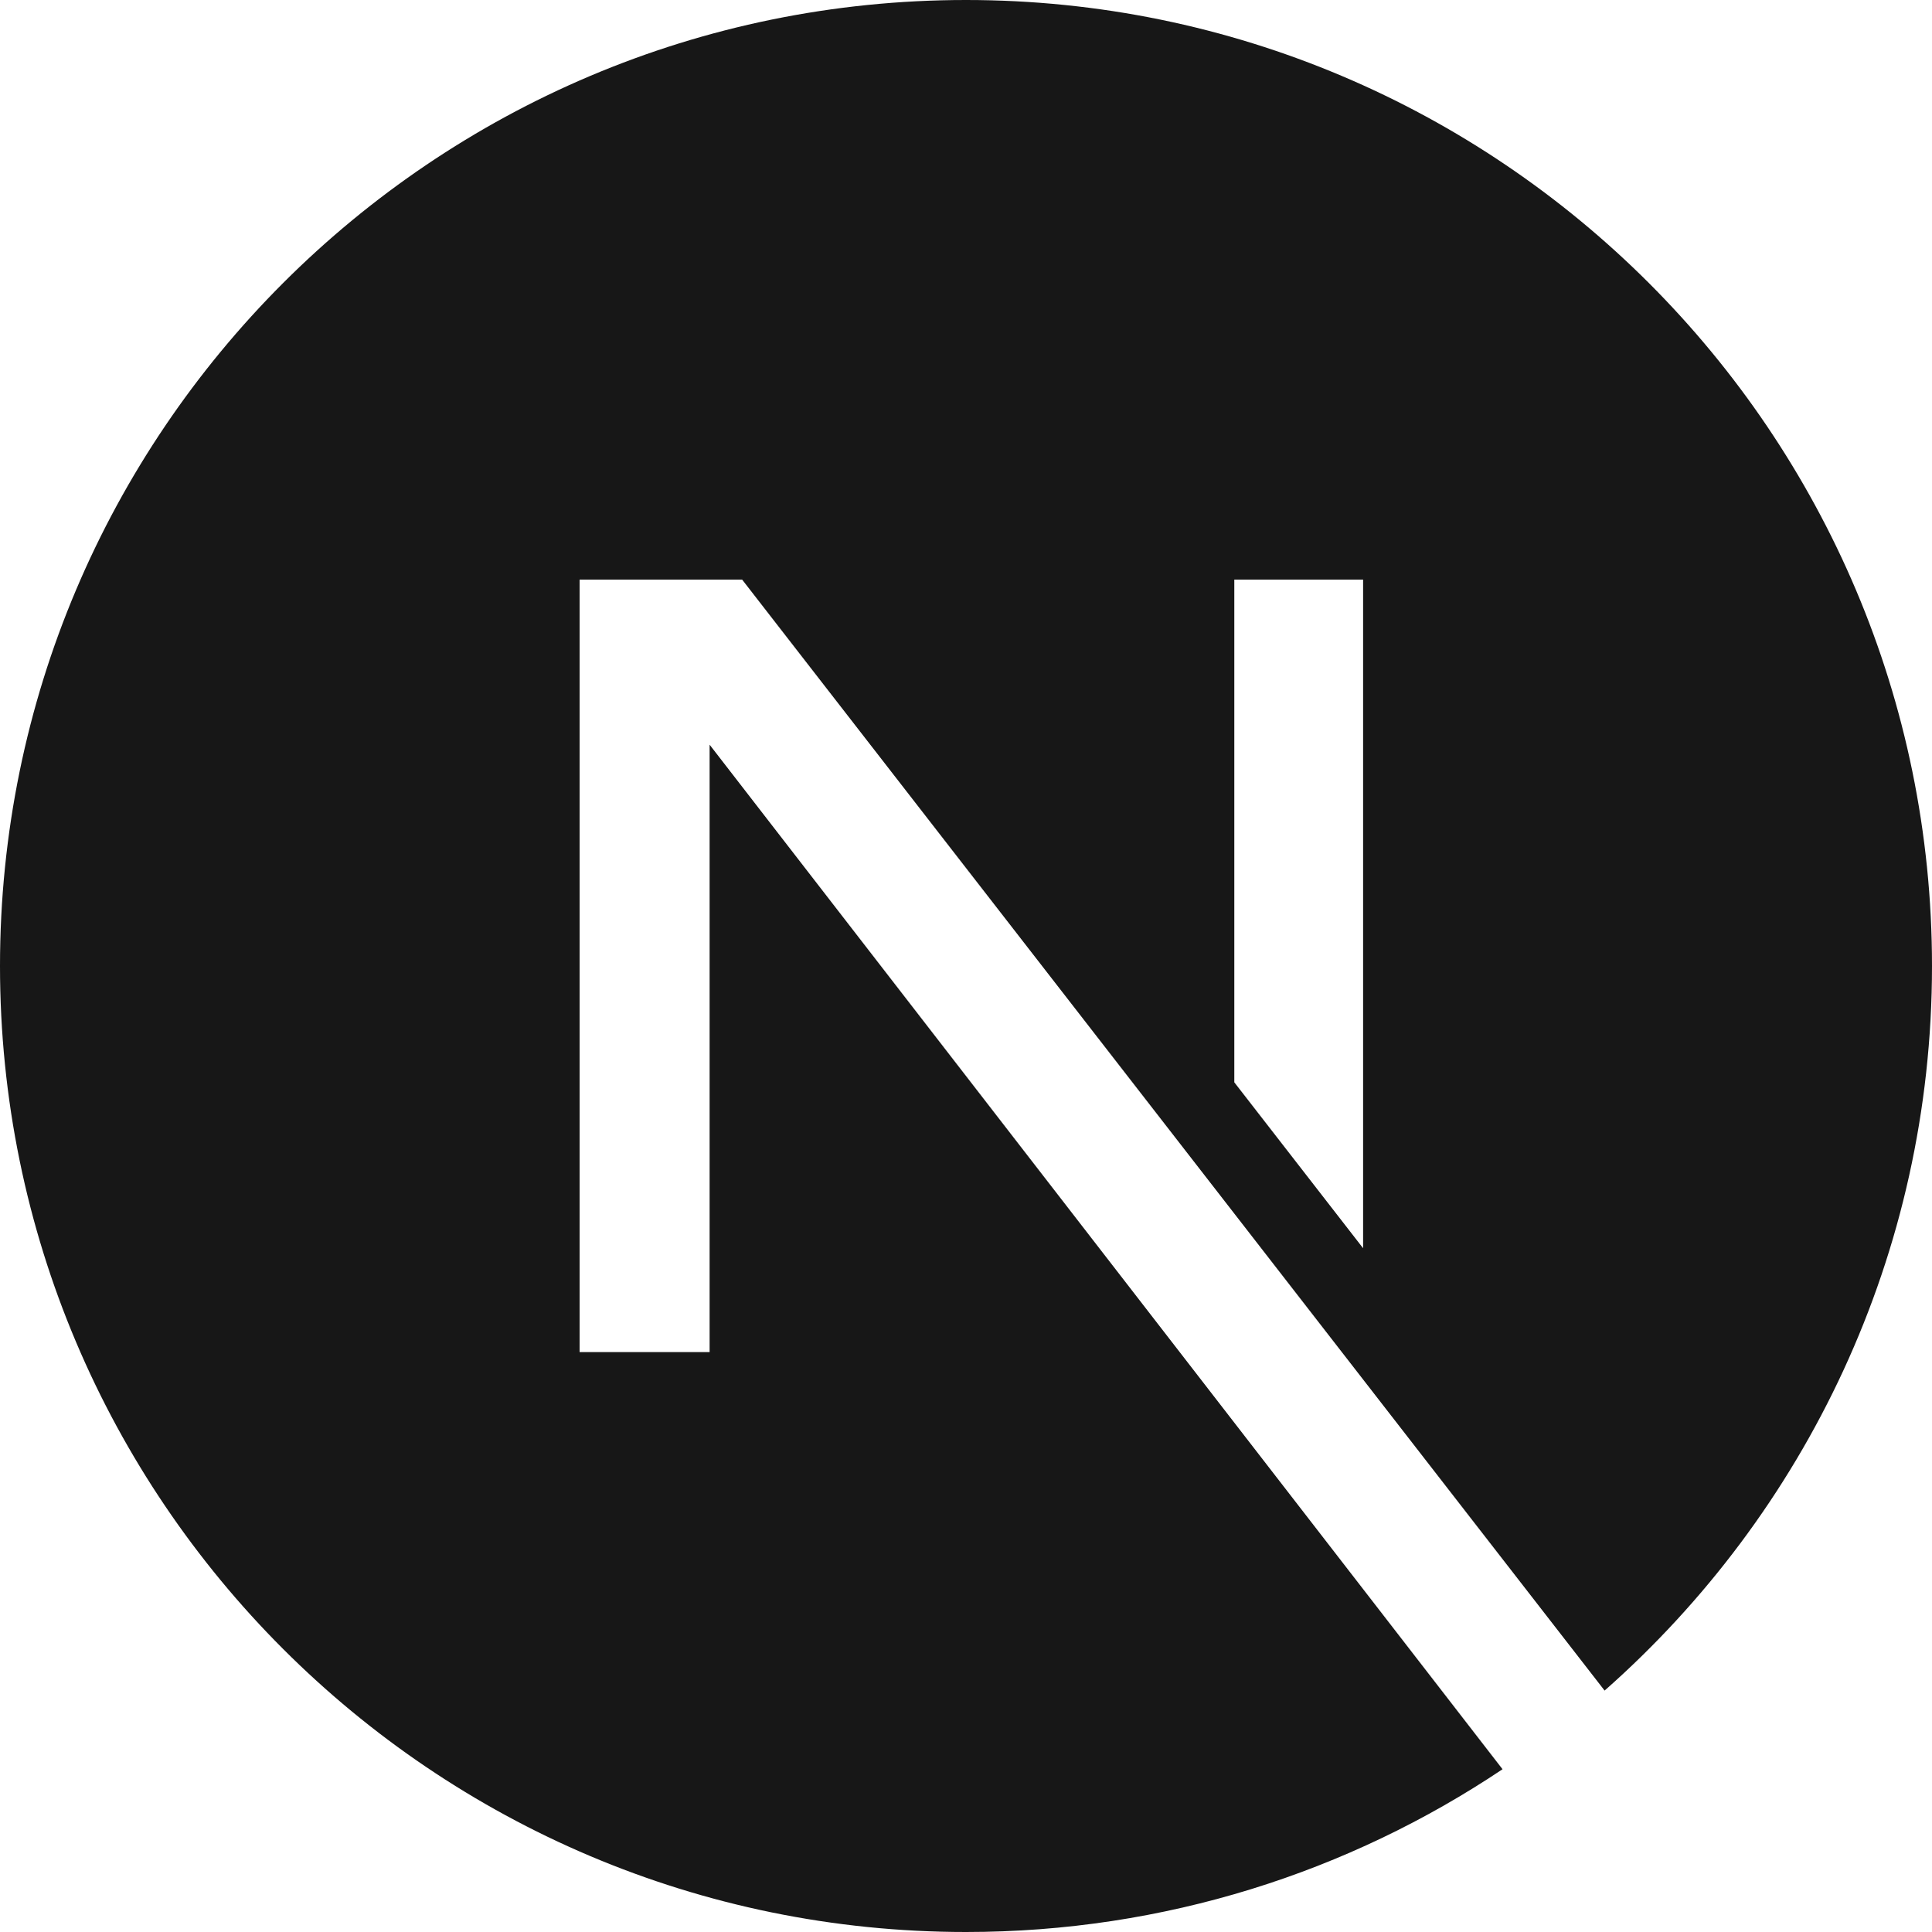
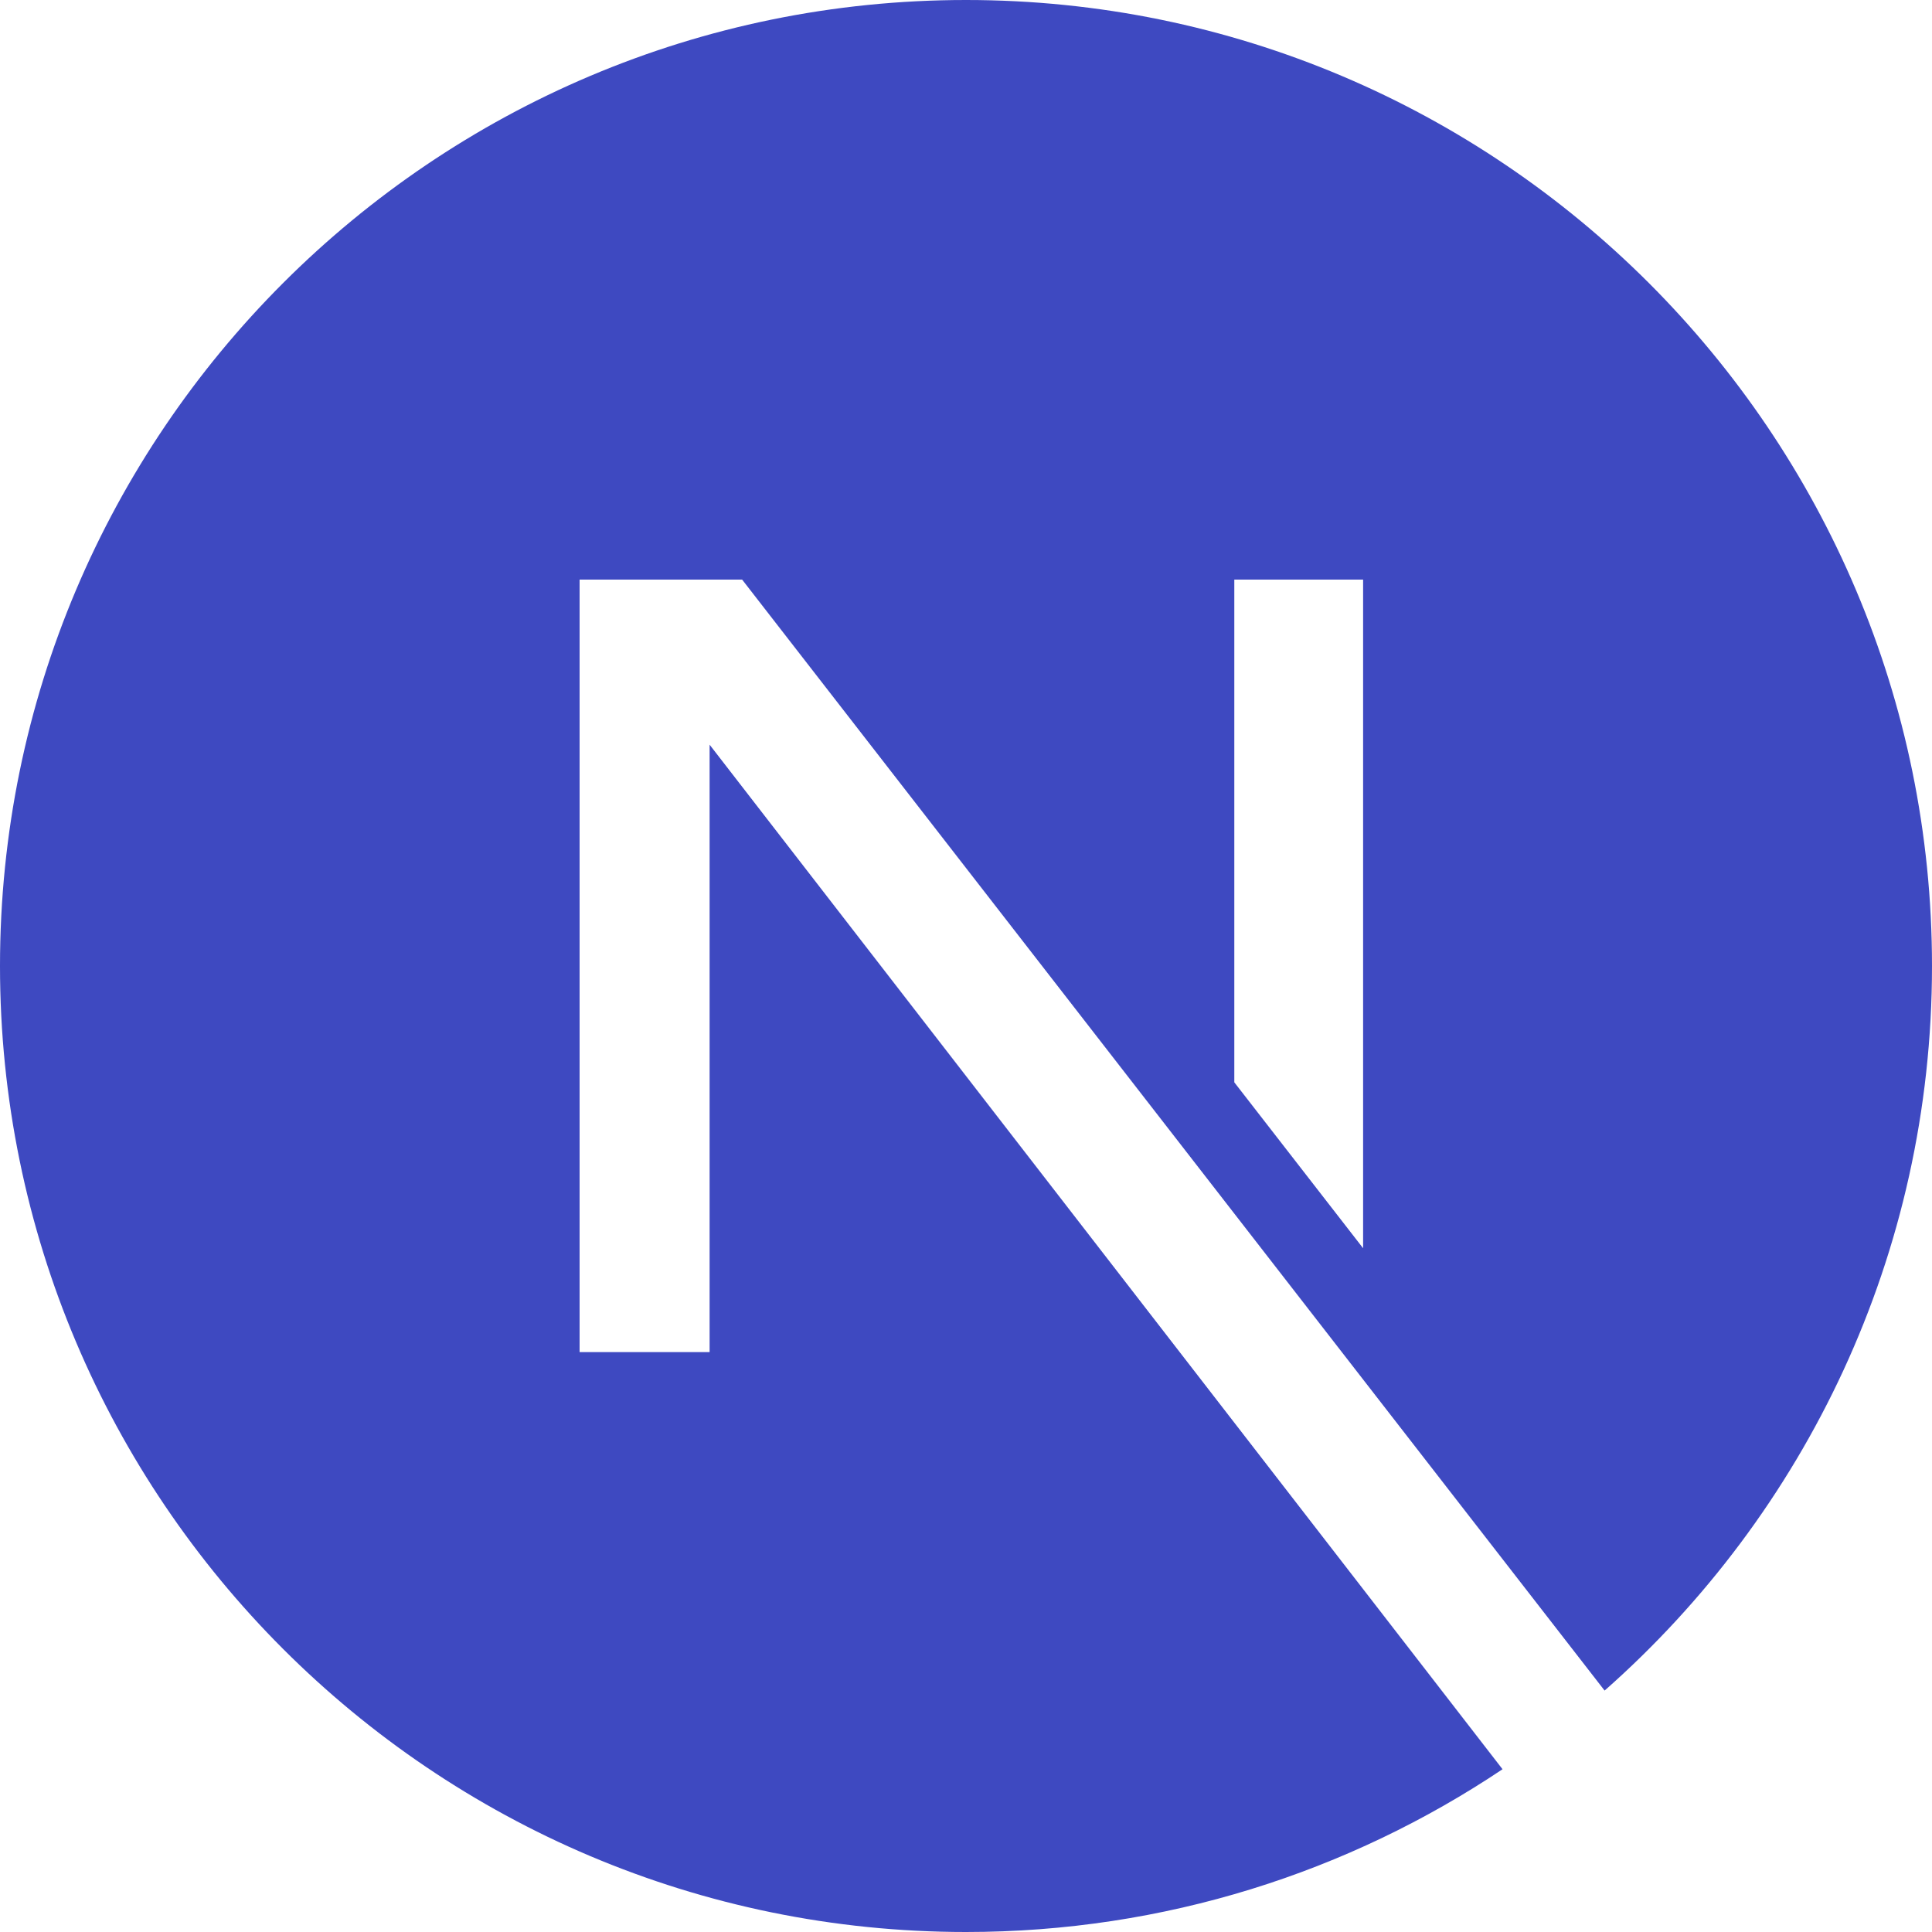
<svg xmlns="http://www.w3.org/2000/svg" role="img" viewBox="0 0 24 24" version="1.1" id="svg6">
  <defs id="defs10" />
-   <path d="M18.665 21.978C16.758 23.255 14.465 24 12 24 5.377 24 0 18.623 0 12S5.377 0 12 0s12 5.377 12 12c0 3.583-1.574 6.801-4.067 9.001L9.219 7.2H7.2v9.596h1.615V9.251l9.85 12.727Zm-3.332-8.533 1.6 2.061V7.2h-1.6v6.245Z" id="path4" style="fill:#171717;fill-opacity:1" />
+   <path d="M18.665 21.978C16.758 23.255 14.465 24 12 24 5.377 24 0 18.623 0 12S5.377 0 12 0s12 5.377 12 12c0 3.583-1.574 6.801-4.067 9.001L9.219 7.2H7.2v9.596h1.615V9.251l9.85 12.727Zm-3.332-8.533 1.6 2.061V7.2h-1.6v6.245Z" id="path4" style="fill:#3e49c1;fill-opacity:1" />
</svg>
